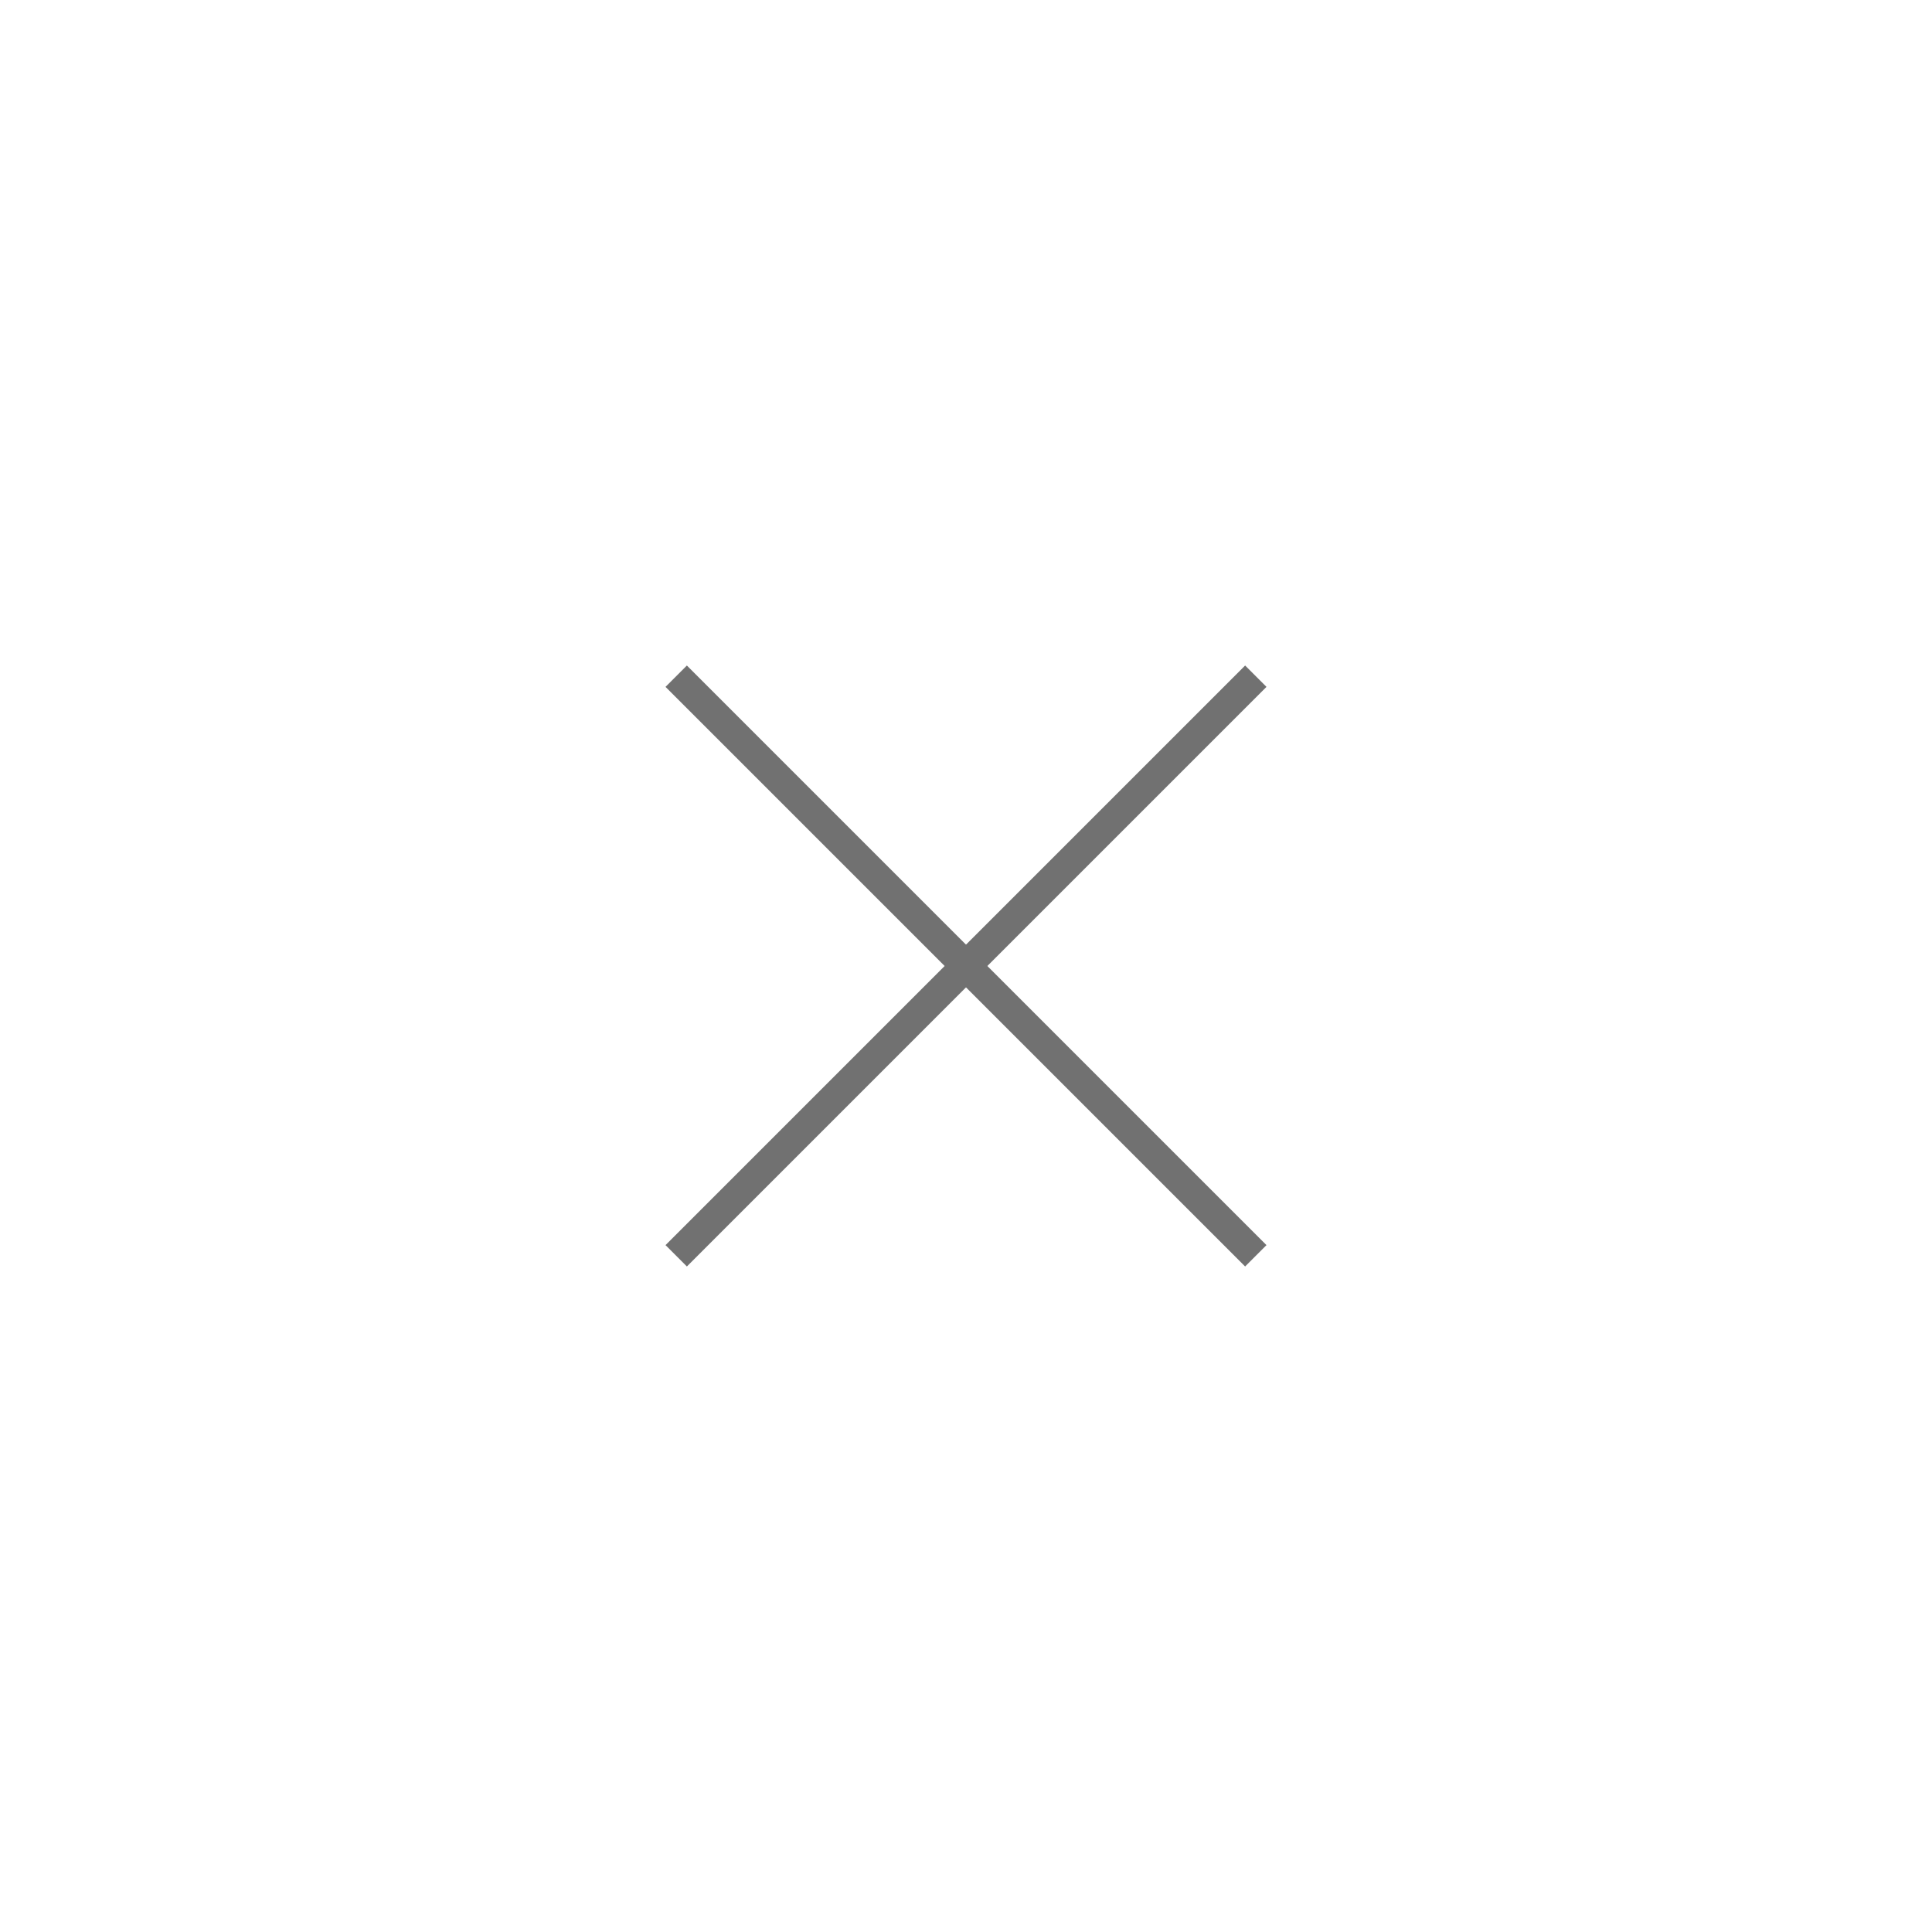
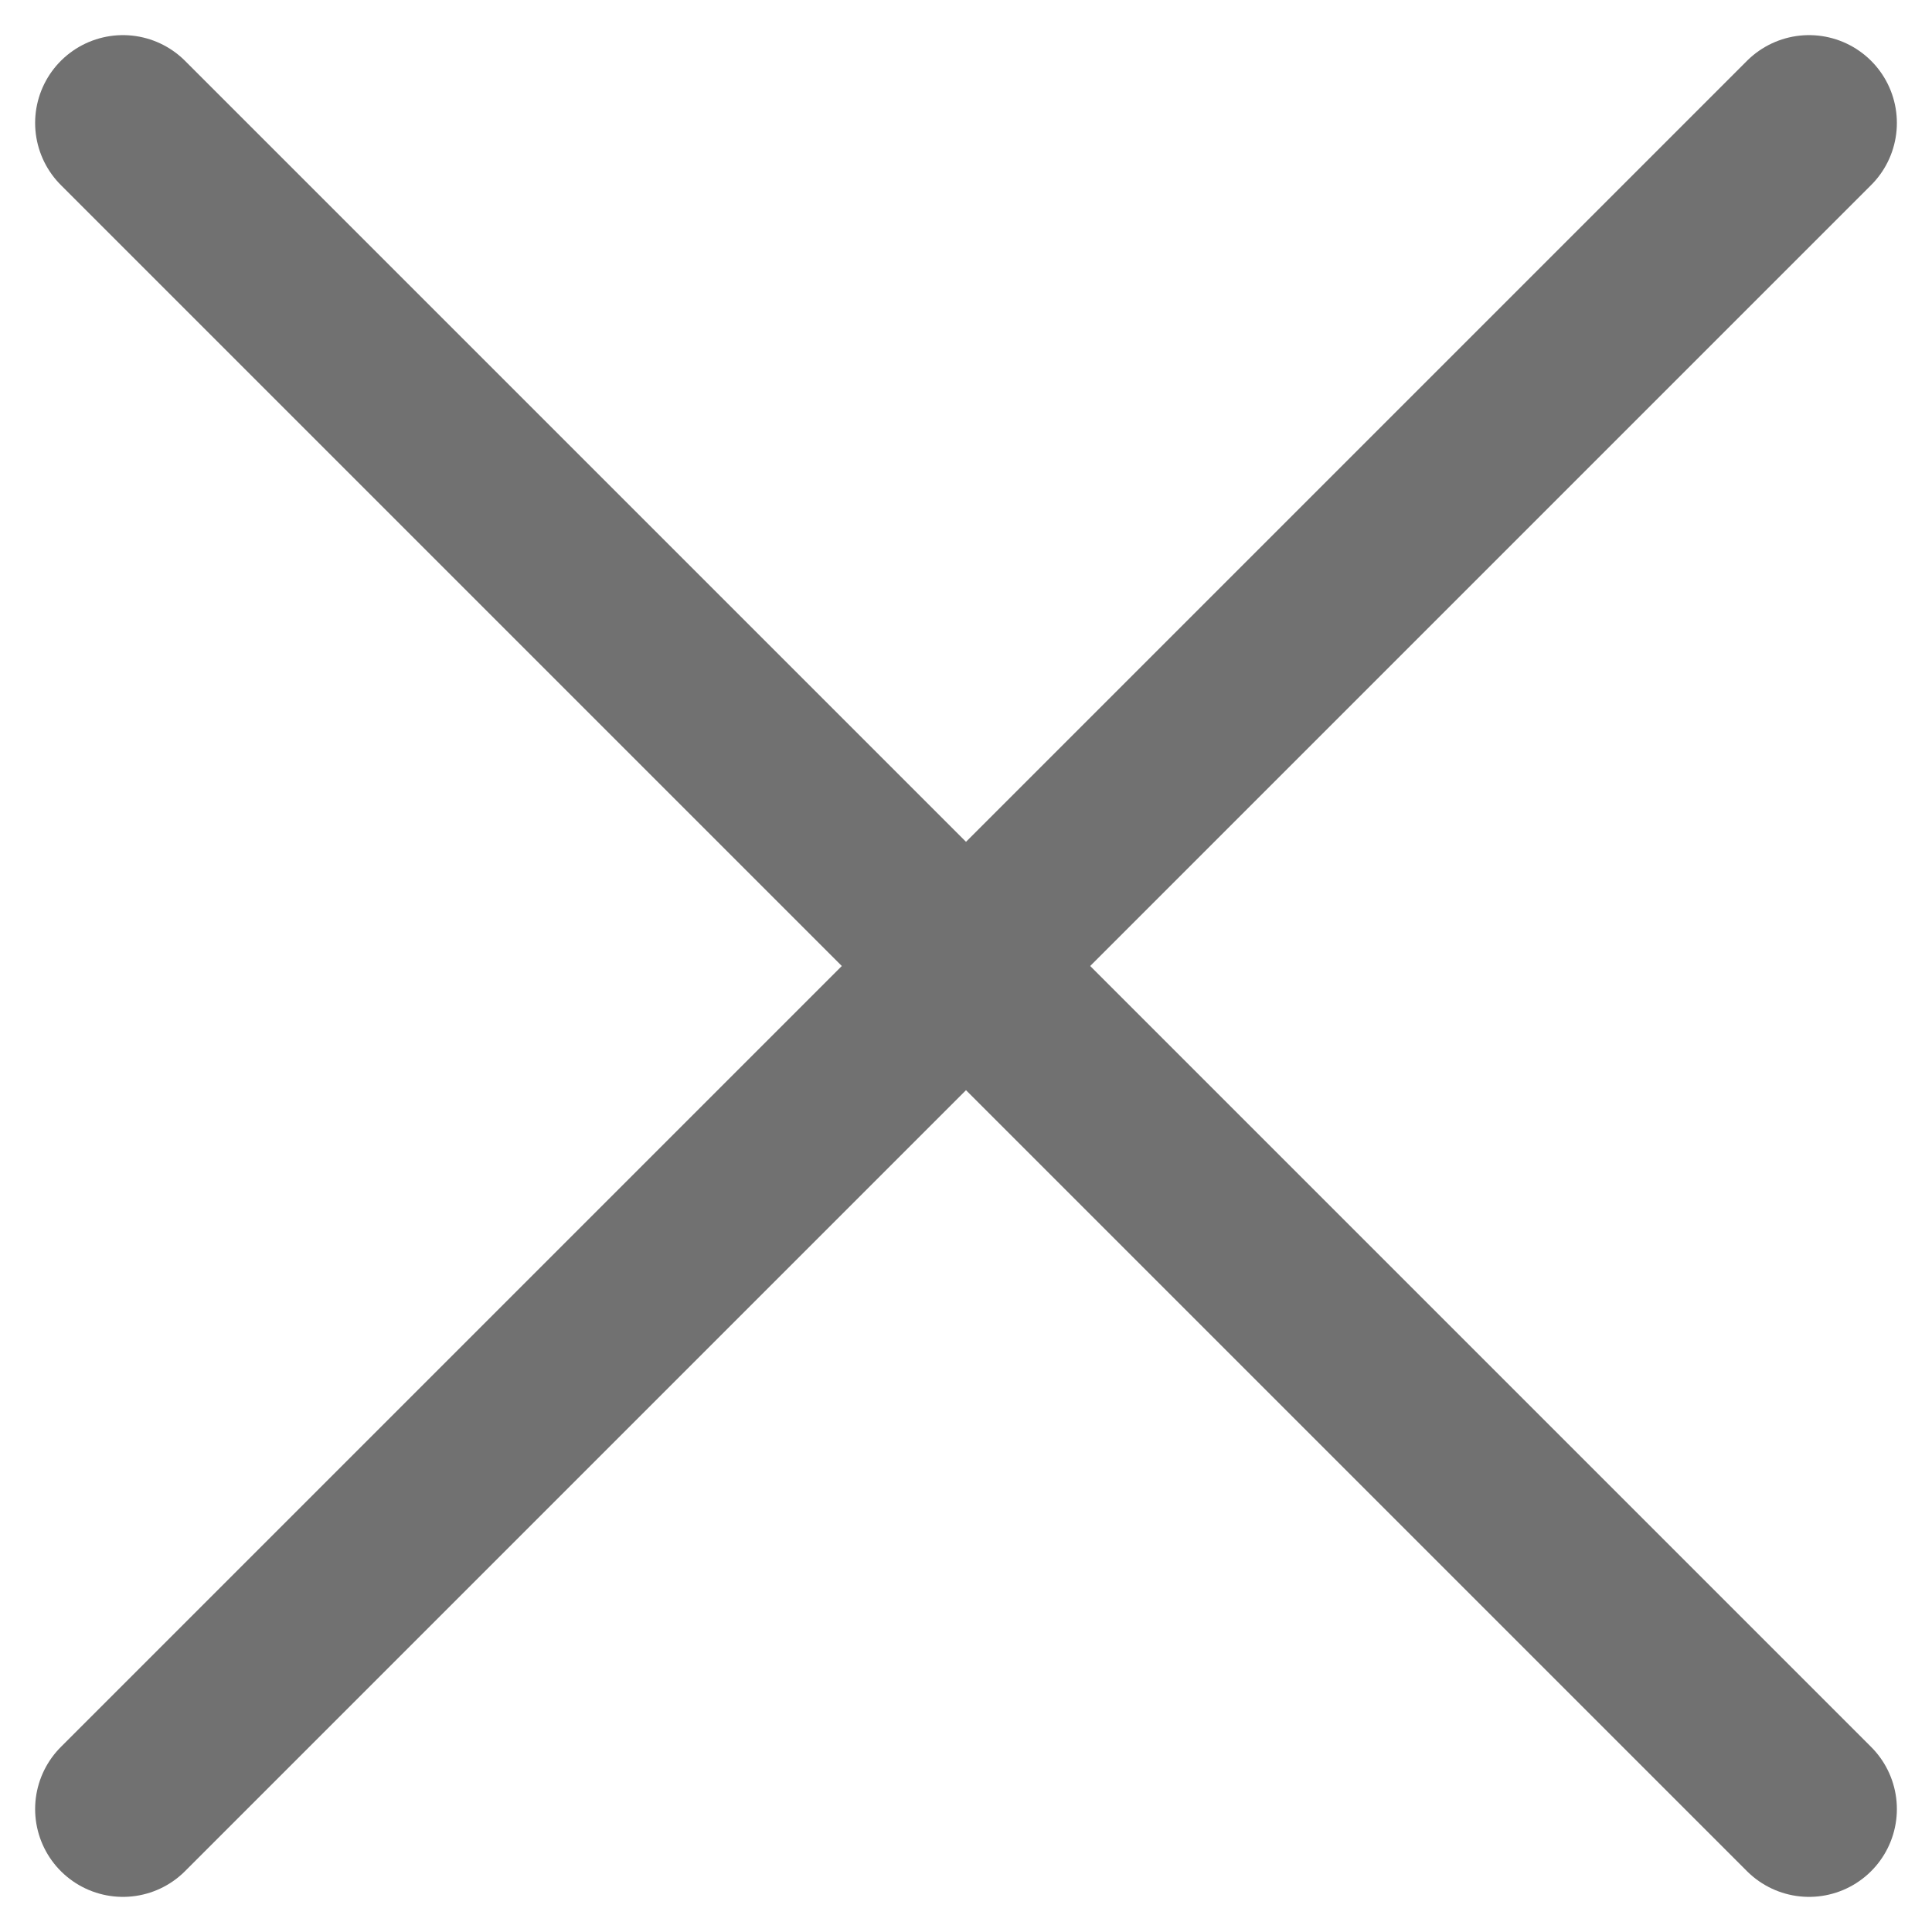
- <svg xmlns="http://www.w3.org/2000/svg" width="64" height="64" viewBox="0 0 64 64" fill="none">
-   <path d="M41.6 22.4L22.4 41.6" stroke="#717171" strokeWidth="2" strokeLinecap="round" strokeLinejoin="round" />
-   <path d="M22.4 22.4L41.6 41.6" stroke="#717171" strokeWidth="2" strokeLinecap="round" strokeLinejoin="round" />
+ <svg xmlns="http://www.w3.org/2000/svg" width="22" height="22" viewBox="0 0 22 22" fill="none">
+   <path d="M20.6 1.4L1.4 20.6" stroke="#717171" stroke-width="2" stroke-linecap="round" stroke-linejoin="round" />
+   <path d="M1.4 1.4L20.6 20.6" stroke="#717171" stroke-width="2" stroke-linecap="round" stroke-linejoin="round" />
</svg>
